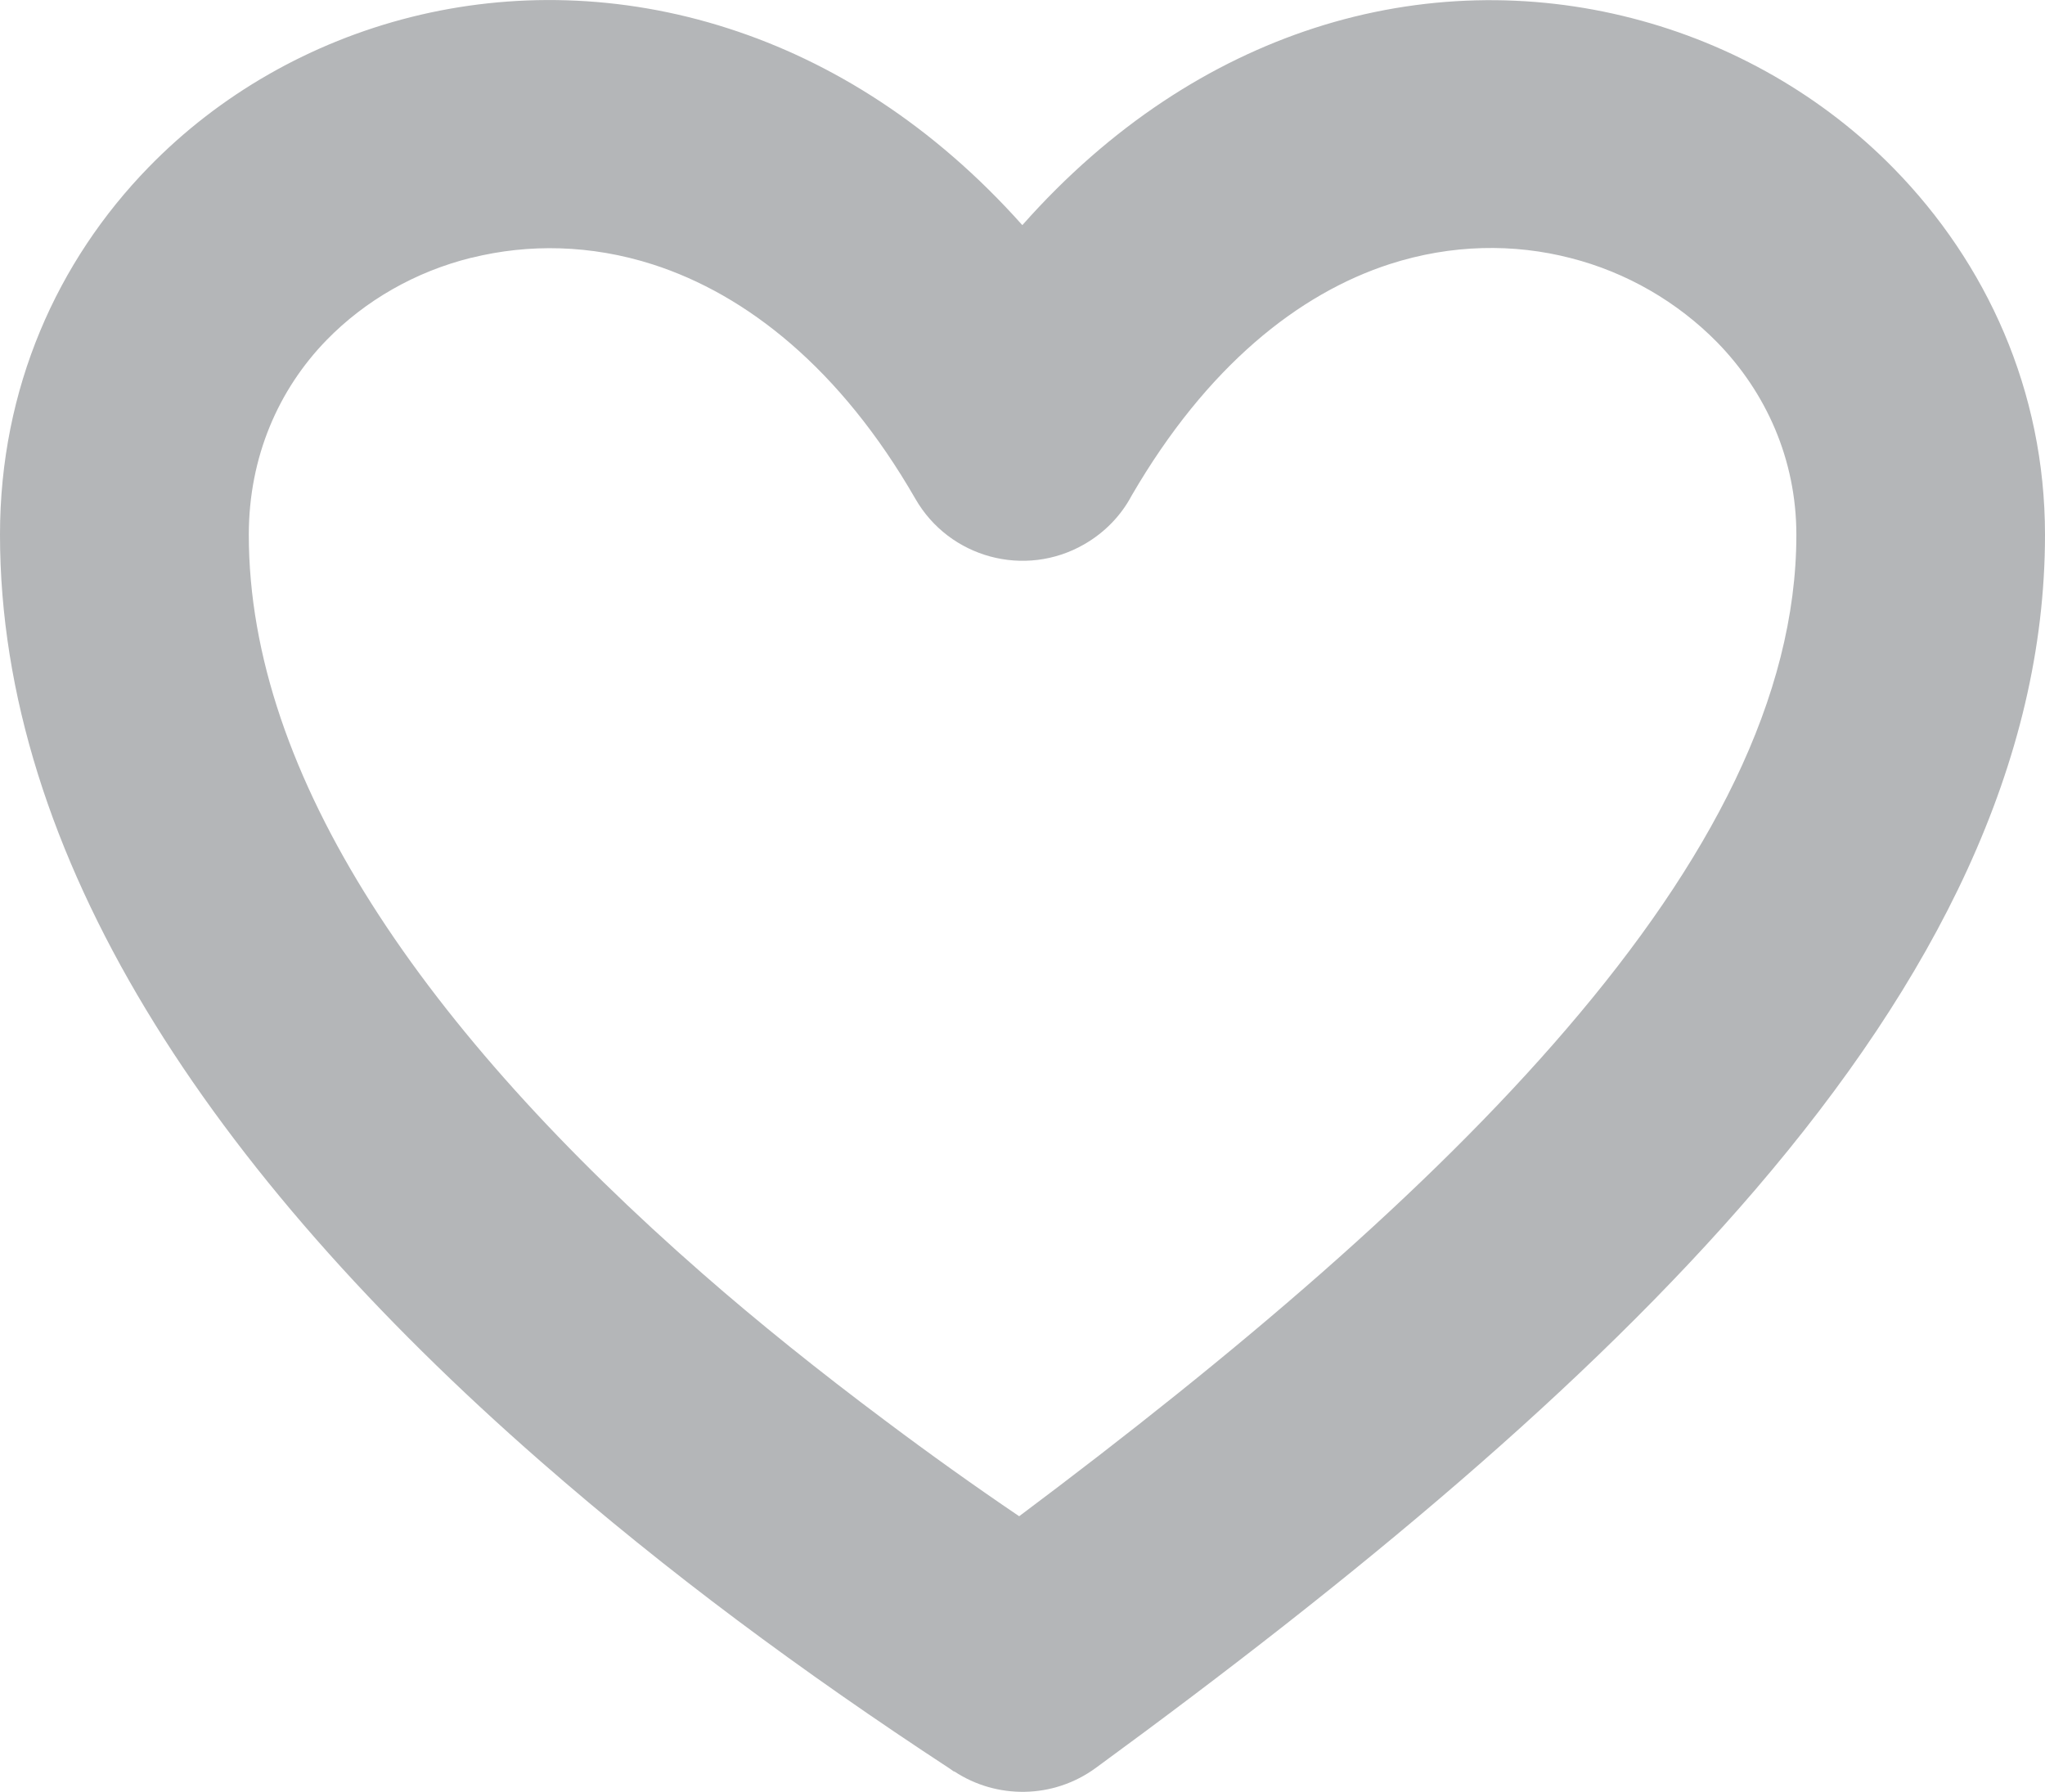
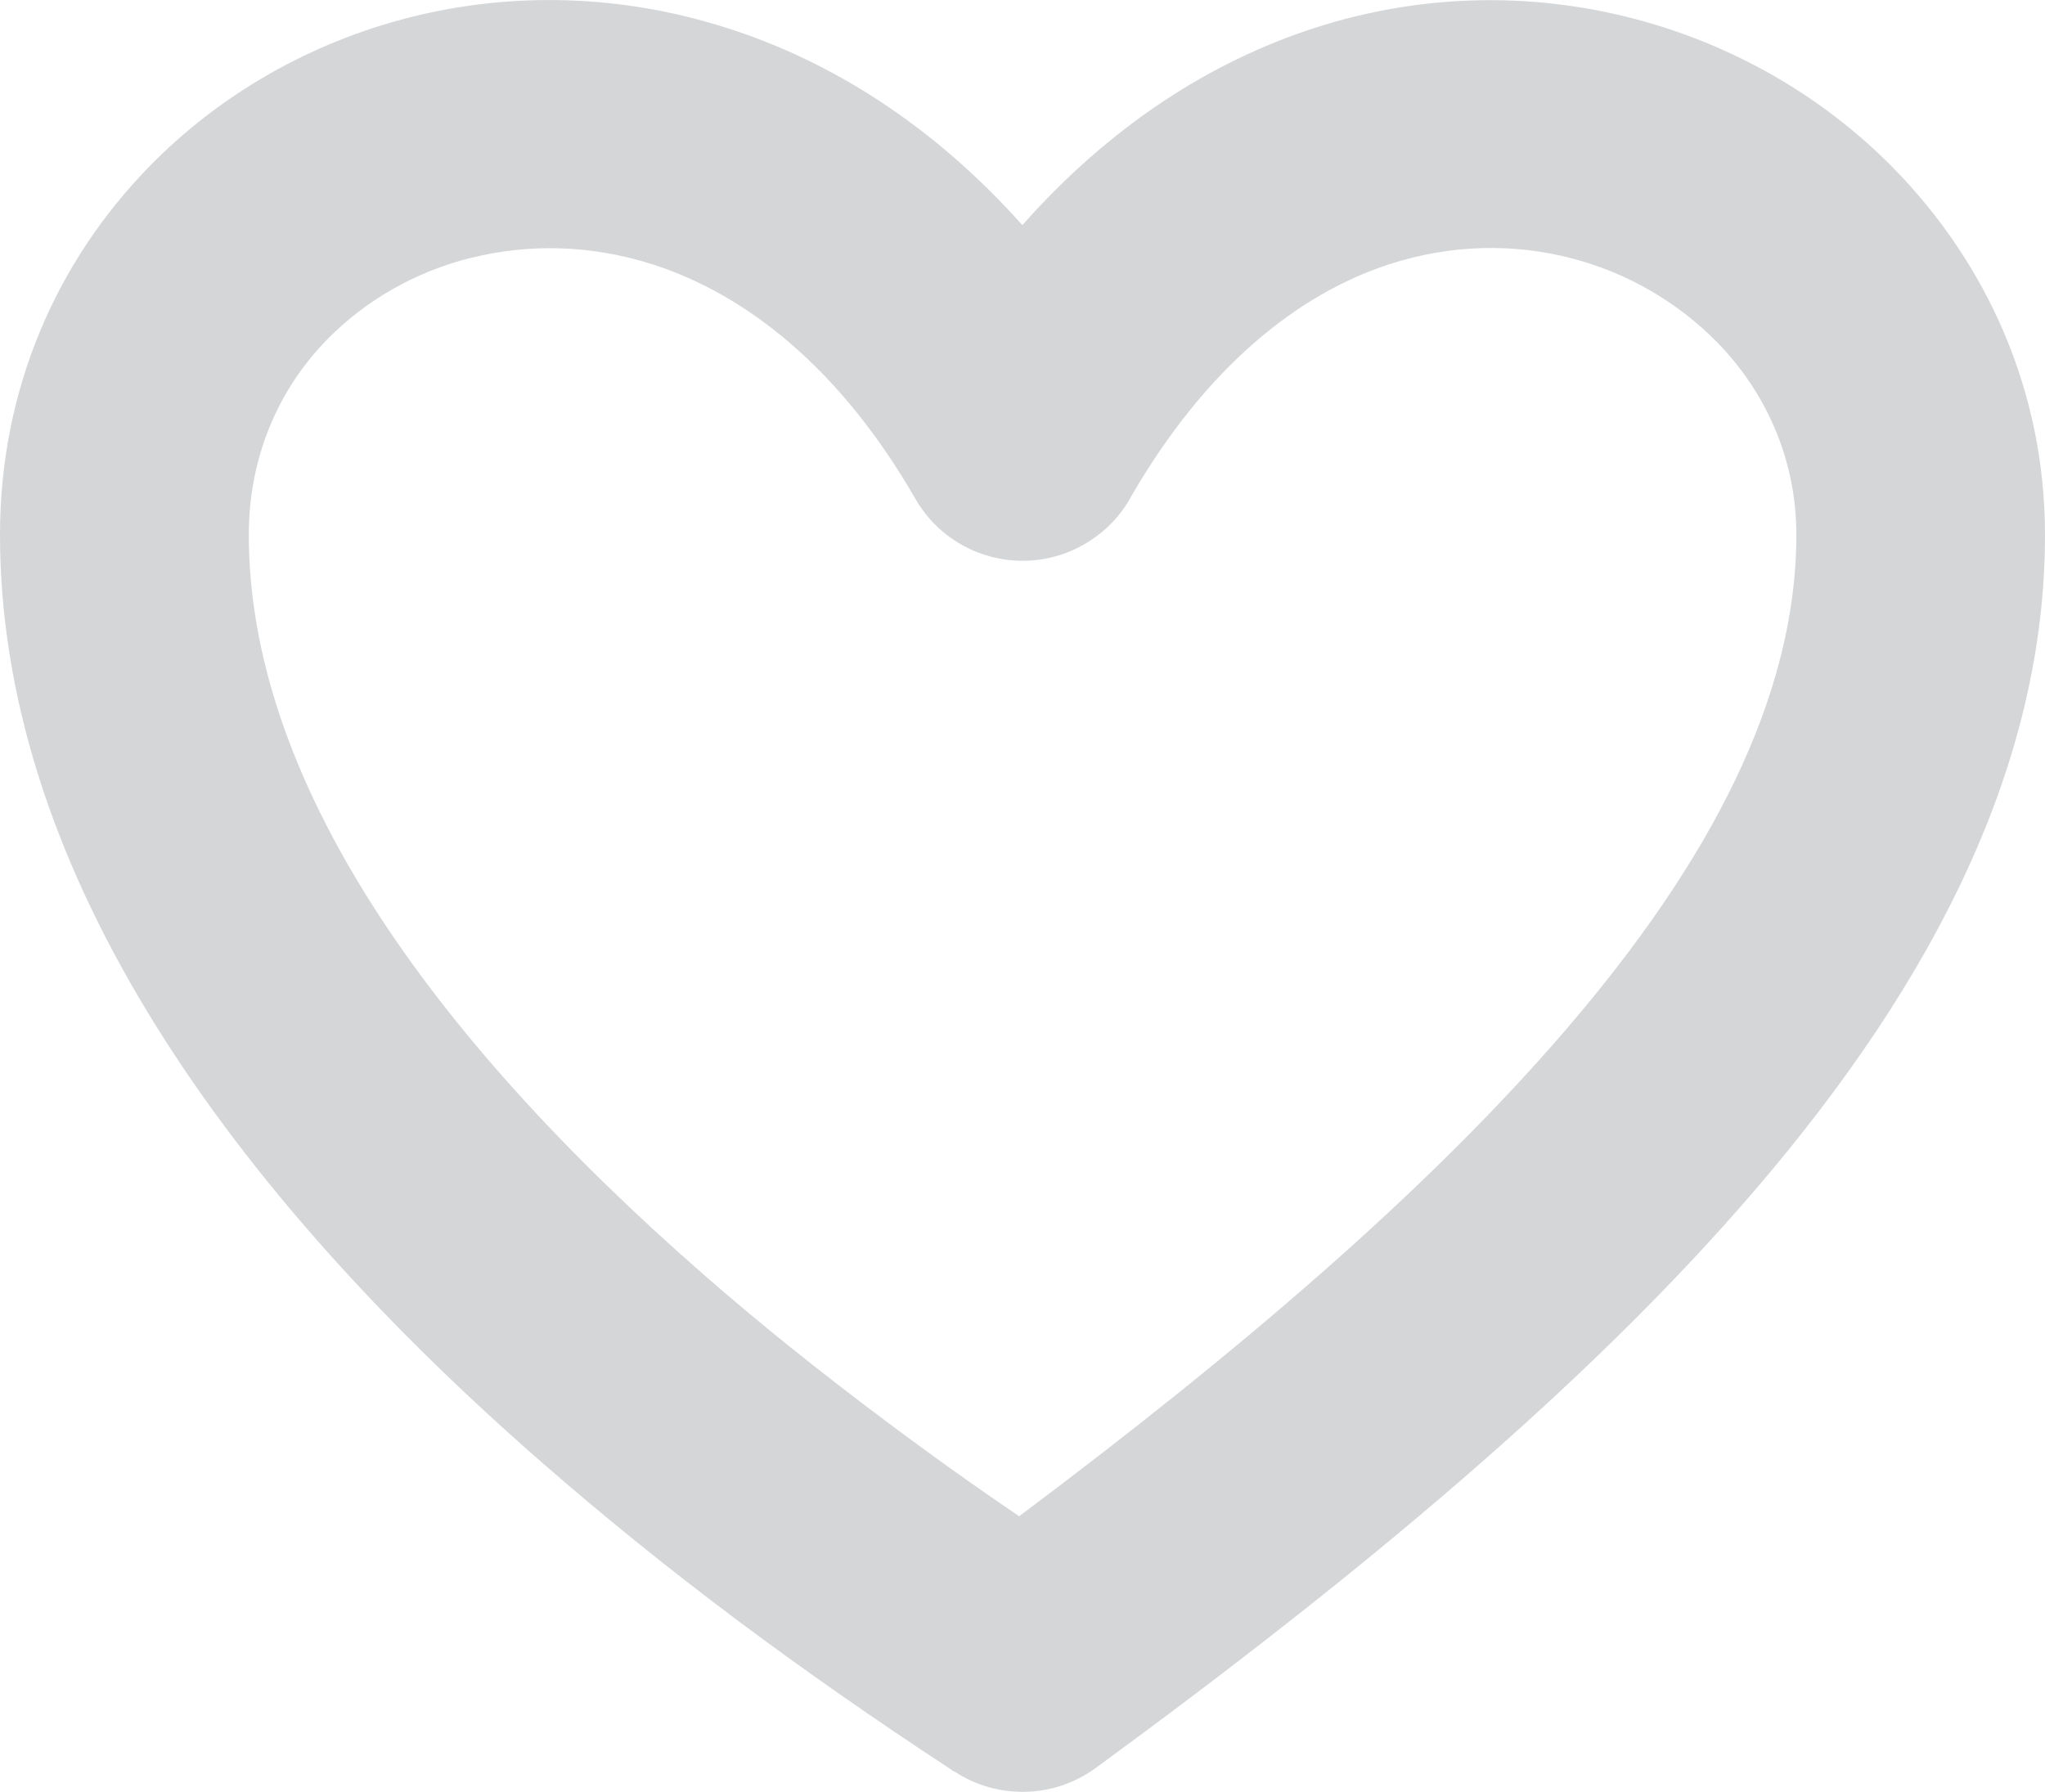
- <svg xmlns="http://www.w3.org/2000/svg" version="1.1" id="Layer_1" x="0px" y="0px" viewBox="0 0 122.88 107.68" fill="#b4b6b8" style="enable-background:new 0 0 122.88 107.68" xml:space="preserve">
+ <svg xmlns="http://www.w3.org/2000/svg" version="1.1" id="Layer_1" x="0px" y="0px" viewBox="0 0 122.88 107.68" fill="#d4d6d8" style="enable-background:new 0 0 122.88 107.68" xml:space="preserve">
  <g>
    <path d="M61.43,13.53C66.76,7.51,72.8,3.69,78.96,1.69c6.48-2.1,13.07-2.15,19.09-0.6c6.05,1.55,11.52,4.72,15.74,9.03 c5.58,5.7,9.09,13.36,9.09,22.02c0,13.7-6.6,26.75-17.42,39.37c-10.14,11.83-24.05,23.35-39.61,34.73 c-2.58,1.89-5.98,1.88-8.5,0.22l0,0.01l-0.03-0.02l0,0.01l-0.02-0.01l-0.21-0.15c-4.46-2.92-8.75-5.91-12.8-8.94 c-4.05-3.03-8.01-6.22-11.83-9.56C12.58,70.42,0,51.4,0,32.13c0-8.8,3.44-16.44,8.93-22.08c4.25-4.37,9.73-7.51,15.79-9.03V1.02 c5.99-1.5,12.57-1.4,19.05,0.69C49.99,3.71,56.09,7.54,61.43,13.53L61.43,13.53L61.43,13.53z M83.51,15.87 C78.02,17.65,72.51,22.02,68,29.78c-0.63,1.19-1.6,2.21-2.85,2.93c-3.56,2.05-8.11,0.82-10.15-2.74 c-4.5-7.82-10.14-12.27-15.78-14.08c-3.71-1.19-7.46-1.25-10.88-0.4l0,0l-0.02,0c-3.35,0.83-6.37,2.56-8.7,4.95 c-2.87,2.95-4.67,7-4.67,11.7c0,14.53,10.59,29.82,27.3,44.43c3.28,2.87,6.95,5.82,10.95,8.81c2.61,1.96,5.35,3.92,8.04,5.74 c13.03-9.76,24.53-19.53,32.9-29.3c8.58-10,13.8-19.92,13.8-29.68c0-4.55-1.84-8.58-4.76-11.57c-2.38-2.42-5.43-4.2-8.8-5.06 C90.98,14.63,87.23,14.67,83.51,15.87L83.51,15.87L83.51,15.87z" />
  </g>
</svg>
